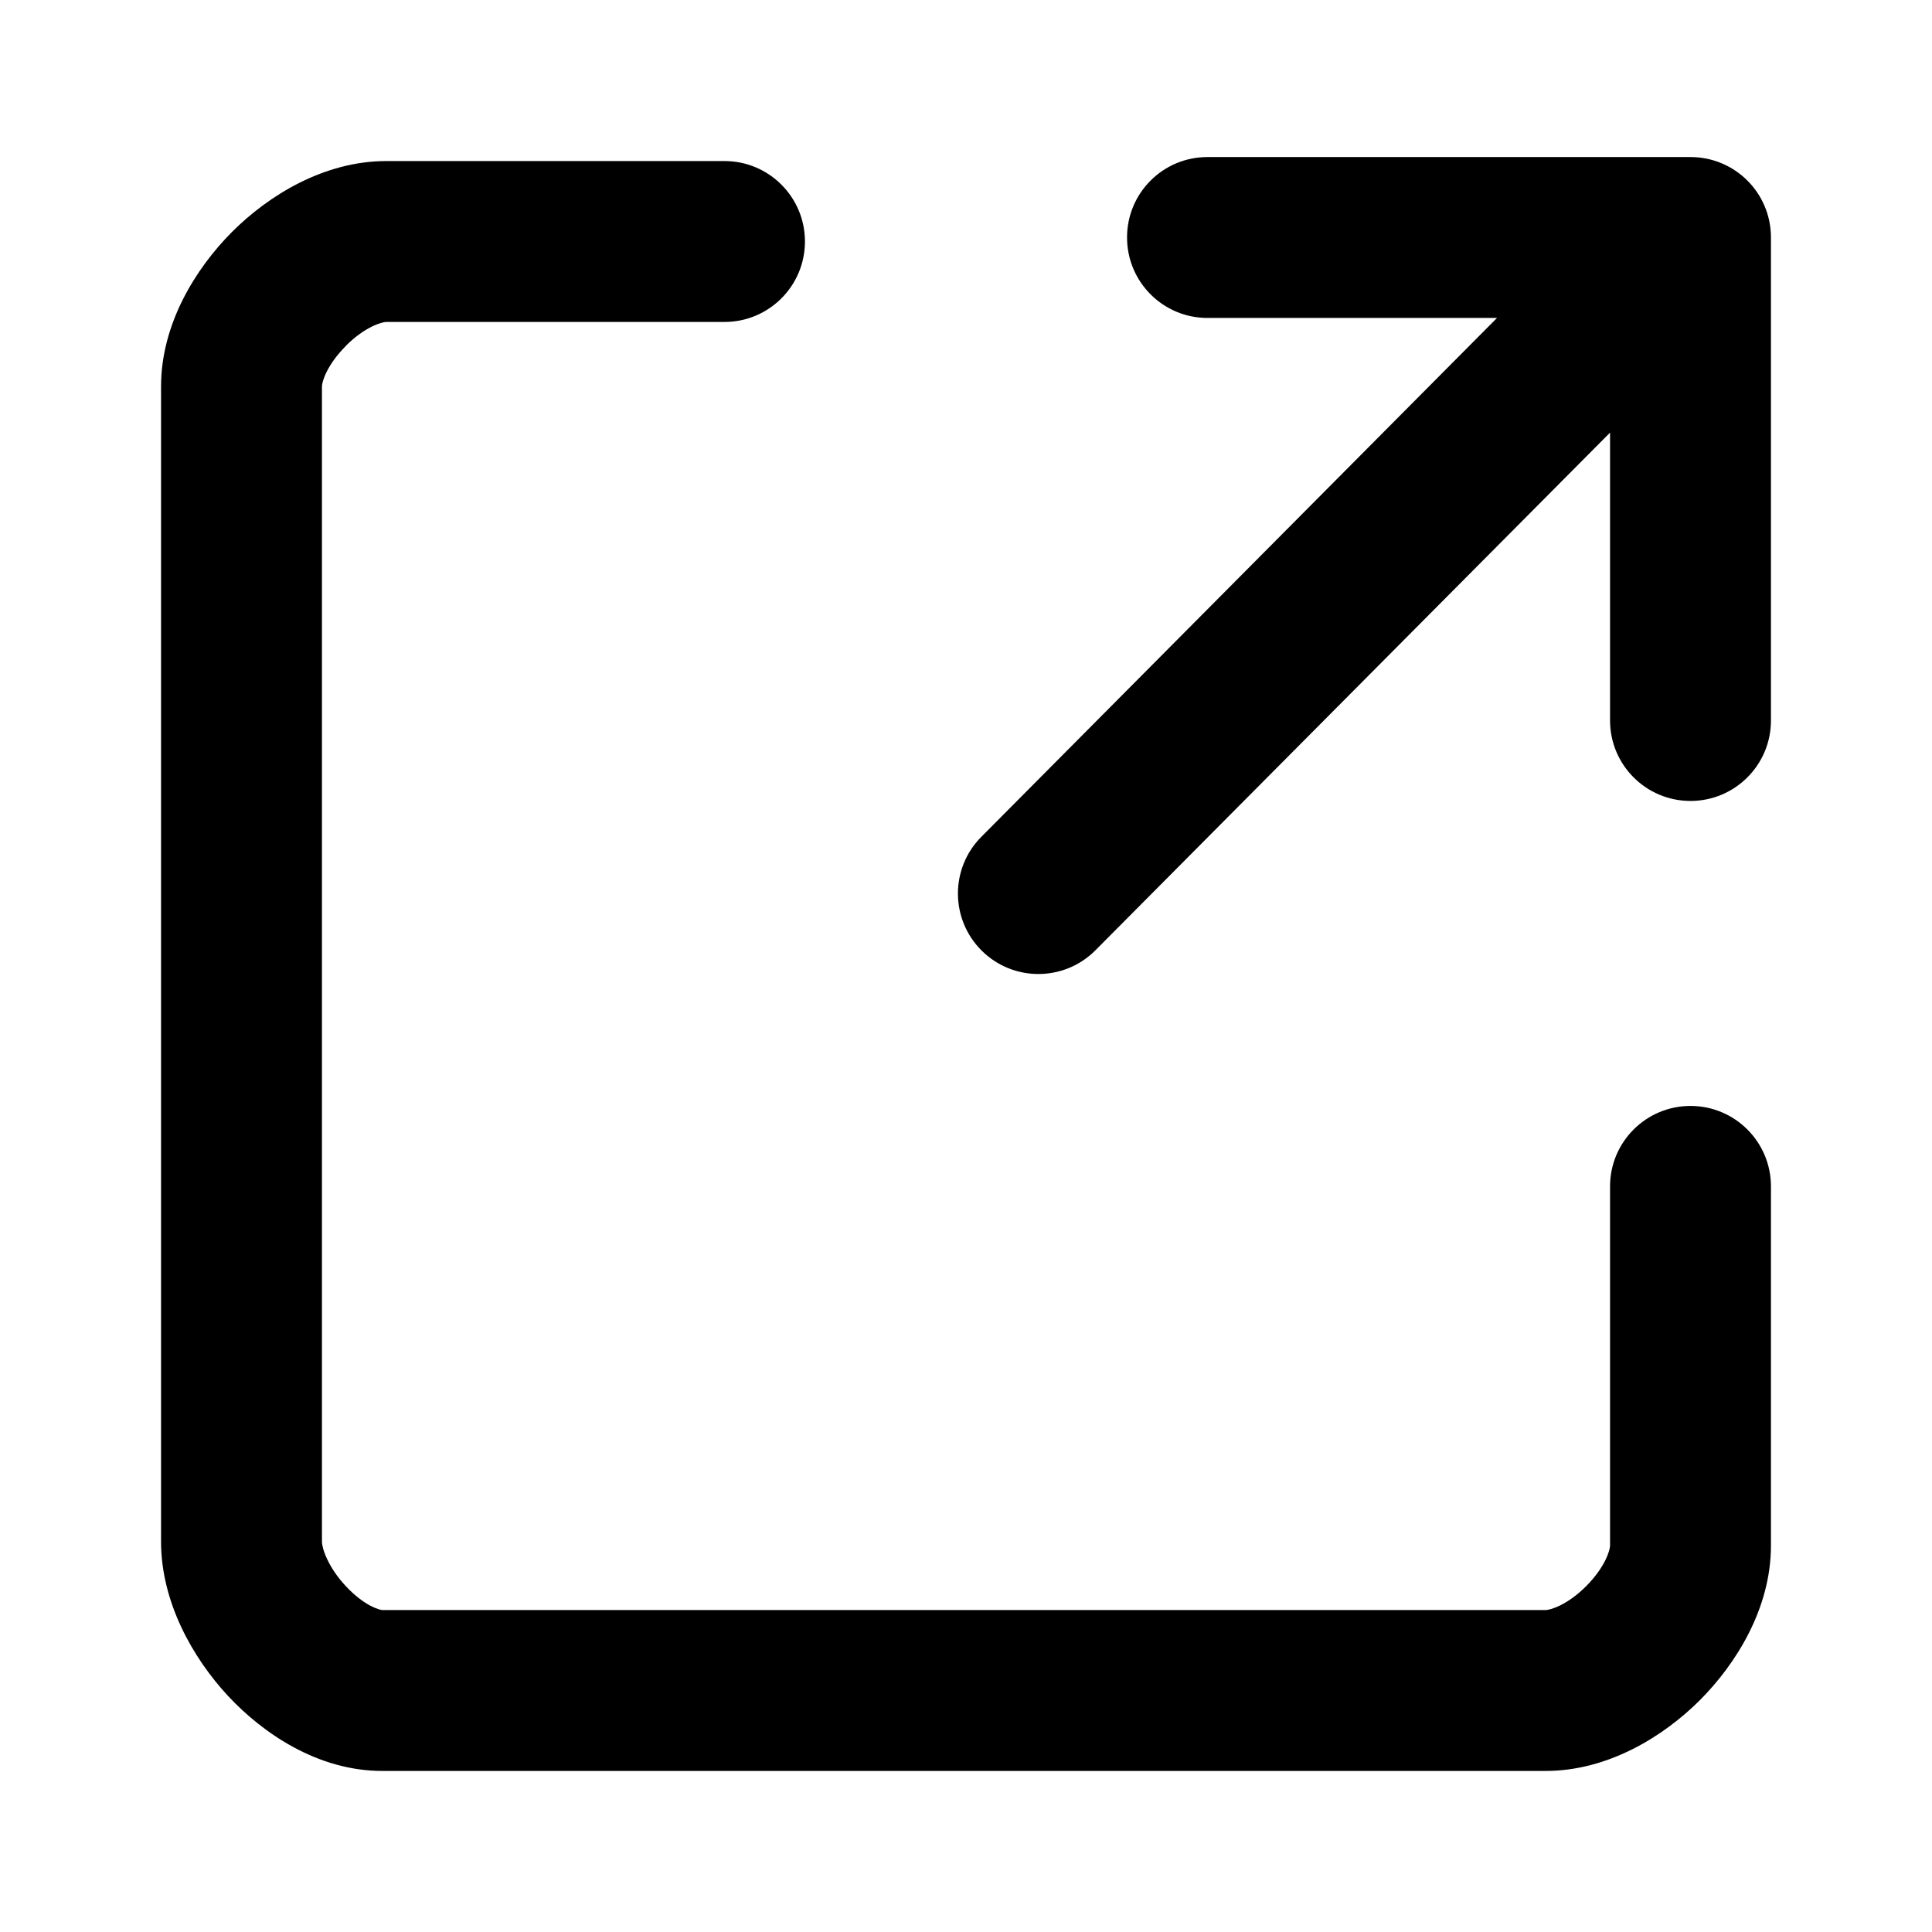
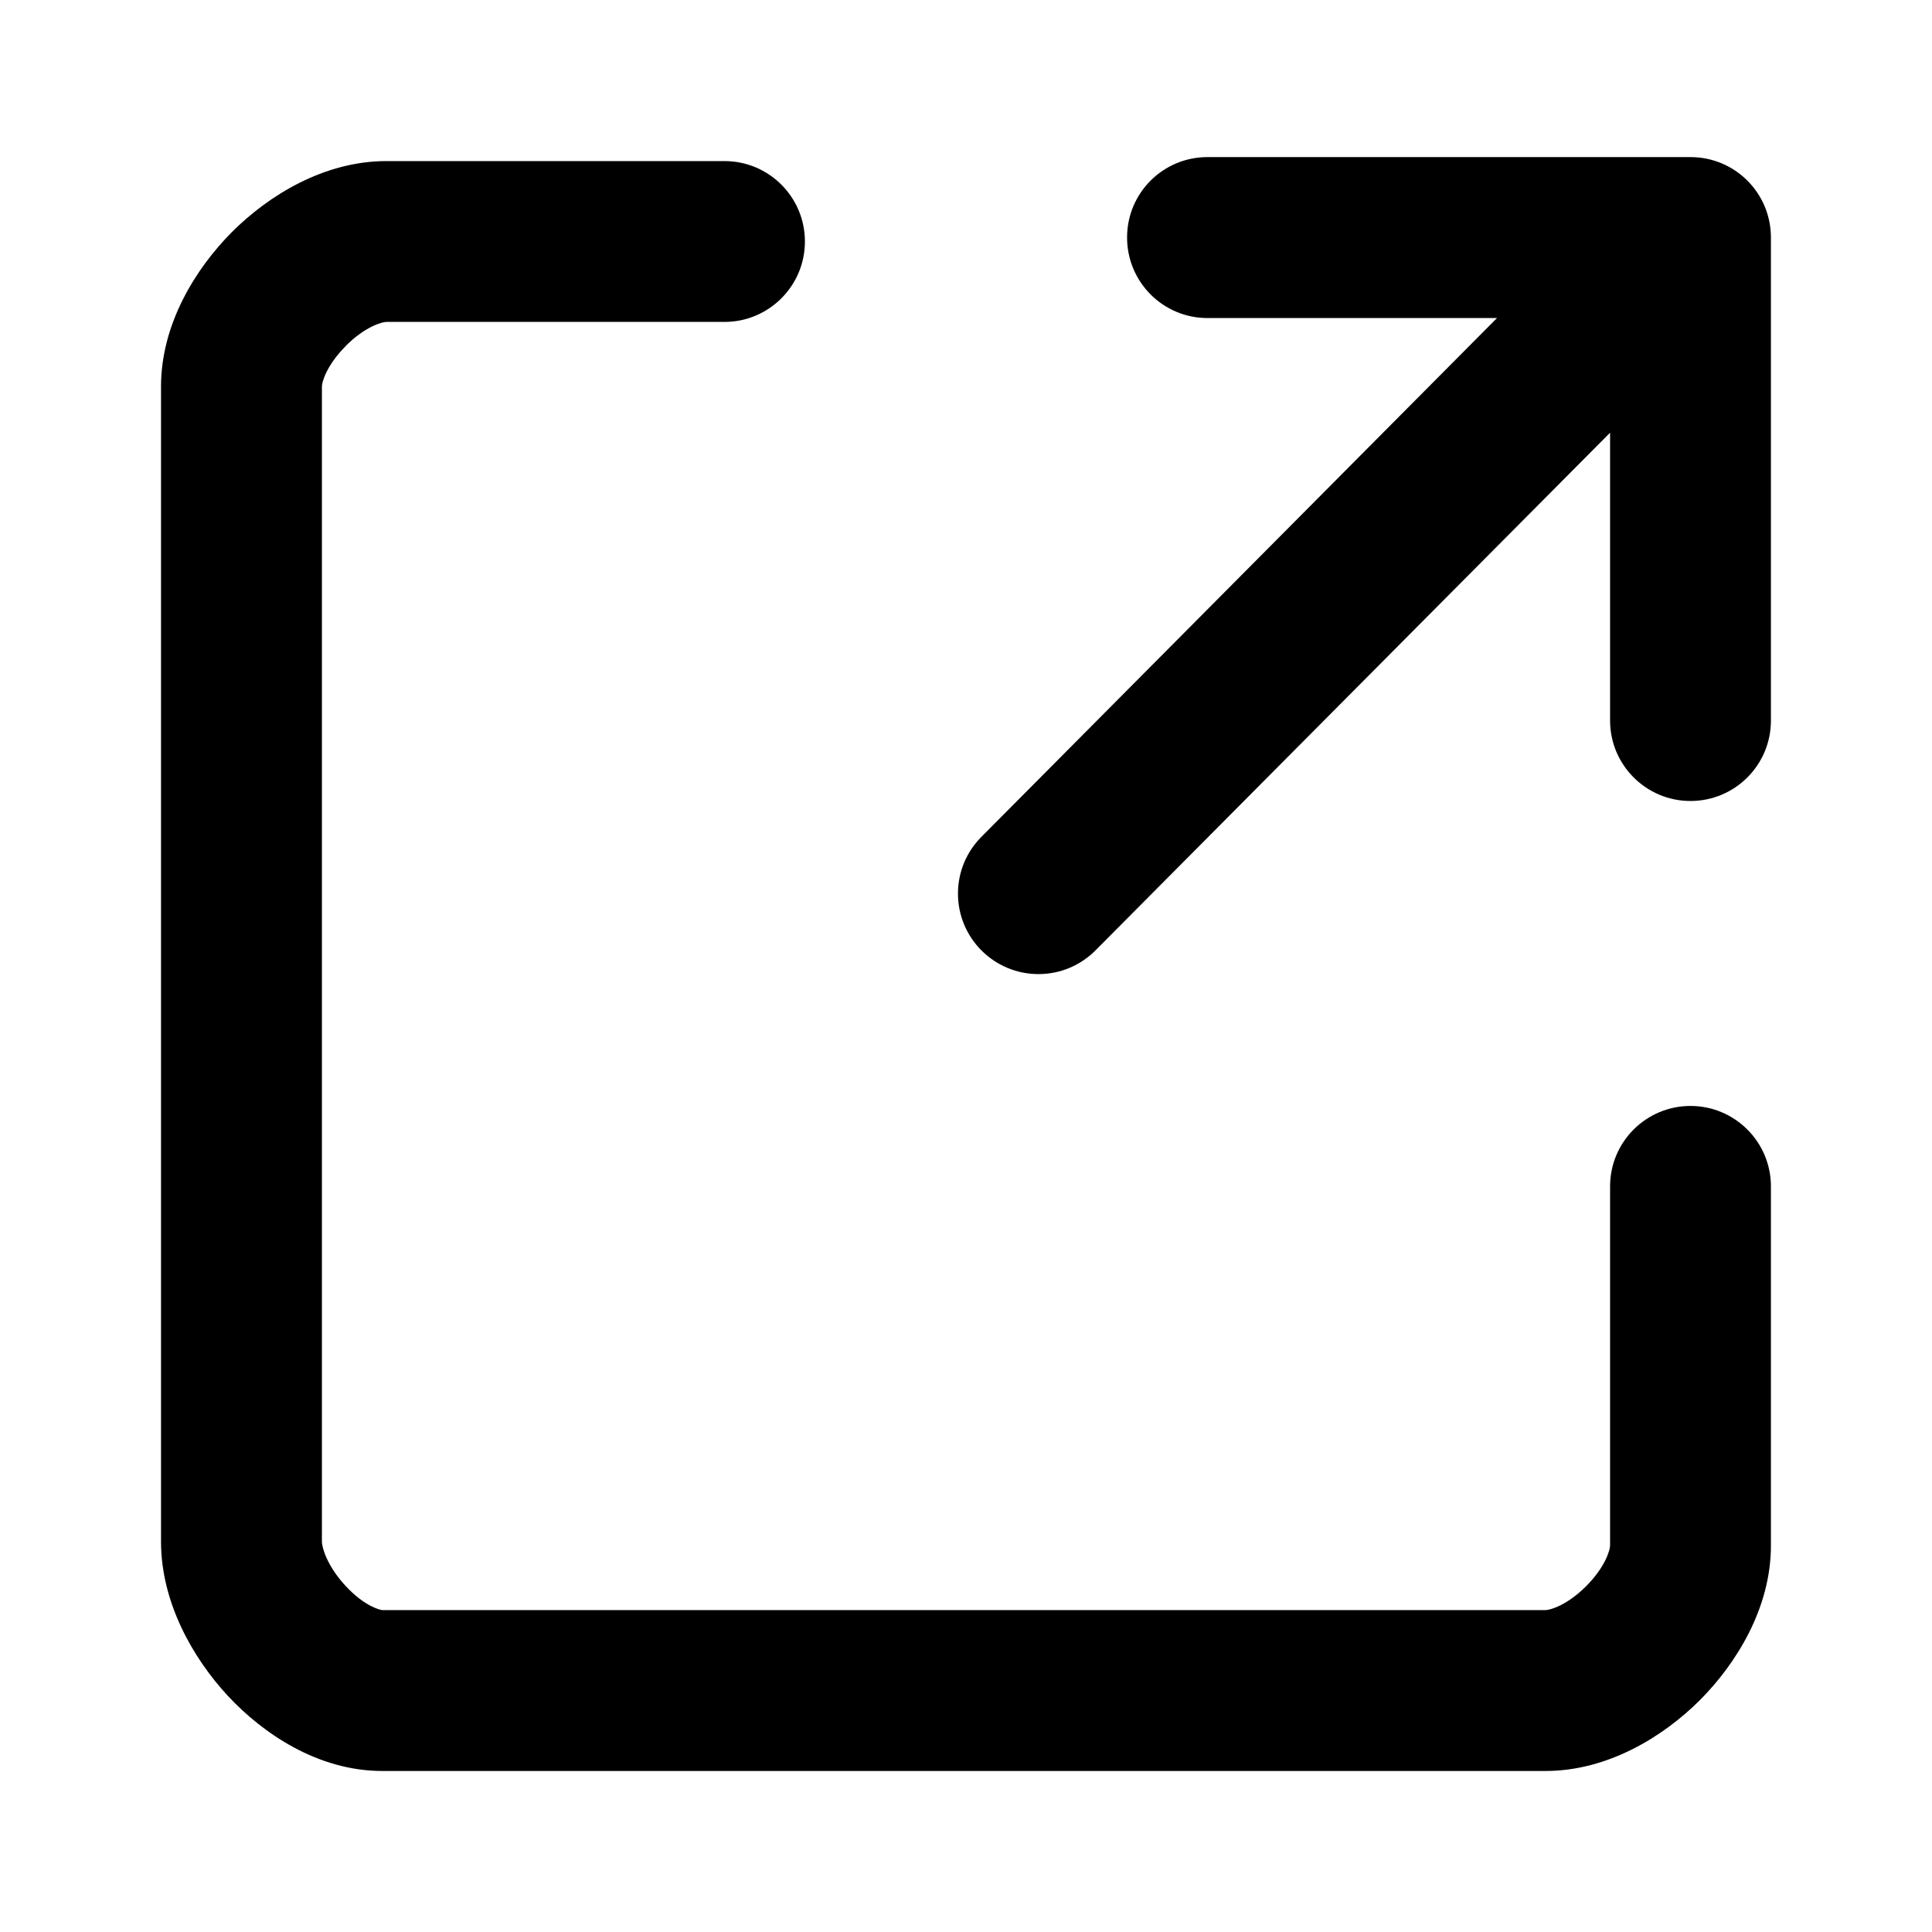
- <svg xmlns="http://www.w3.org/2000/svg" viewBox="0 0 1024 1024">
-   <path fill="undefined" d="M597.36 125.81c0-23.48 19.02-42.57 42.64-42.57h256c23.55 0 42.64 19.02 42.64 42.64v256a42.64 42.64 0 1 1-85.28 0v-152.58l-272.75 274.36a42.64 42.64 0 0 1-60.49-60.12l273.33-275.02h-153.45a42.64 42.64 0 0 1-42.64-42.64z m-413.99 57.49c-10.24 10.24-12.73 19.16-12.73 21.5v612.21c0 3.44 2.93 13.24 12.66 23.69 9.95 10.68 18.14 12.65 19.38 12.66h616.52c2.34 0 11.34-2.49 21.5-12.66 10.17-10.24 12.65-19.16 12.66-21.5v-190.39a42.64 42.64 0 1 1 85.28 0v190.39c0 33.06-18.29 62.46-37.59 81.85-19.38 19.38-48.86 37.6-81.85 37.59h-616.59c-34.01 0-63.2-19.82-81.78-39.79-18.72-20.19-35.47-49.74-35.47-81.77v-612.28c0-33.06 18.29-62.46 37.59-81.85 19.38-19.38 48.79-37.6 81.85-37.59h179.2a42.64 42.64 0 0 1 0 85.28h-179.2c-2.34 0-11.34 2.49-21.5 12.66z" />
+ <svg xmlns="http://www.w3.org/2000/svg" version="1.1" width="32" height="32" viewBox="0 0 32 32">
+   <path d="M18.668 3.932c0-0.734 0.594-1.33 1.332-1.33h8c0.736 0 1.332 0.594 1.332 1.333v8c0 0.736-0.597 1.332-1.332 1.332s-1.332-0.597-1.332-1.332v-4.768l-8.523 8.574c-0.241 0.243-0.576 0.393-0.945 0.393-0.736 0-1.333-0.597-1.333-1.333 0-0.367 0.148-0.699 0.387-0.939l8.541-8.594h-4.795c-0.736 0-1.332-0.597-1.332-1.333v0zM5.73 5.728c-0.32 0.32-0.398 0.599-0.398 0.672v19.132c0 0.108 0.092 0.414 0.396 0.74 0.311 0.334 0.567 0.395 0.606 0.396h19.266c0.073 0 0.354-0.078 0.672-0.396 0.318-0.32 0.395-0.599 0.396-0.672v-5.95c0-0.736 0.597-1.332 1.332-1.332s1.332 0.597 1.332 1.332v5.95c0 1.033-0.572 1.952-1.175 2.558-0.606 0.606-1.527 1.175-2.558 1.175h-19.268c-1.063 0-1.975-0.619-2.556-1.243-0.585-0.631-1.108-1.554-1.108-2.555v-19.134c0-1.033 0.572-1.952 1.175-2.558 0.606-0.606 1.525-1.175 2.558-1.175h5.6c0.736 0 1.332 0.597 1.332 1.332s-0.597 1.332-1.332 1.332h-5.6c-0.073 0-0.354 0.078-0.672 0.396z" />
</svg>
